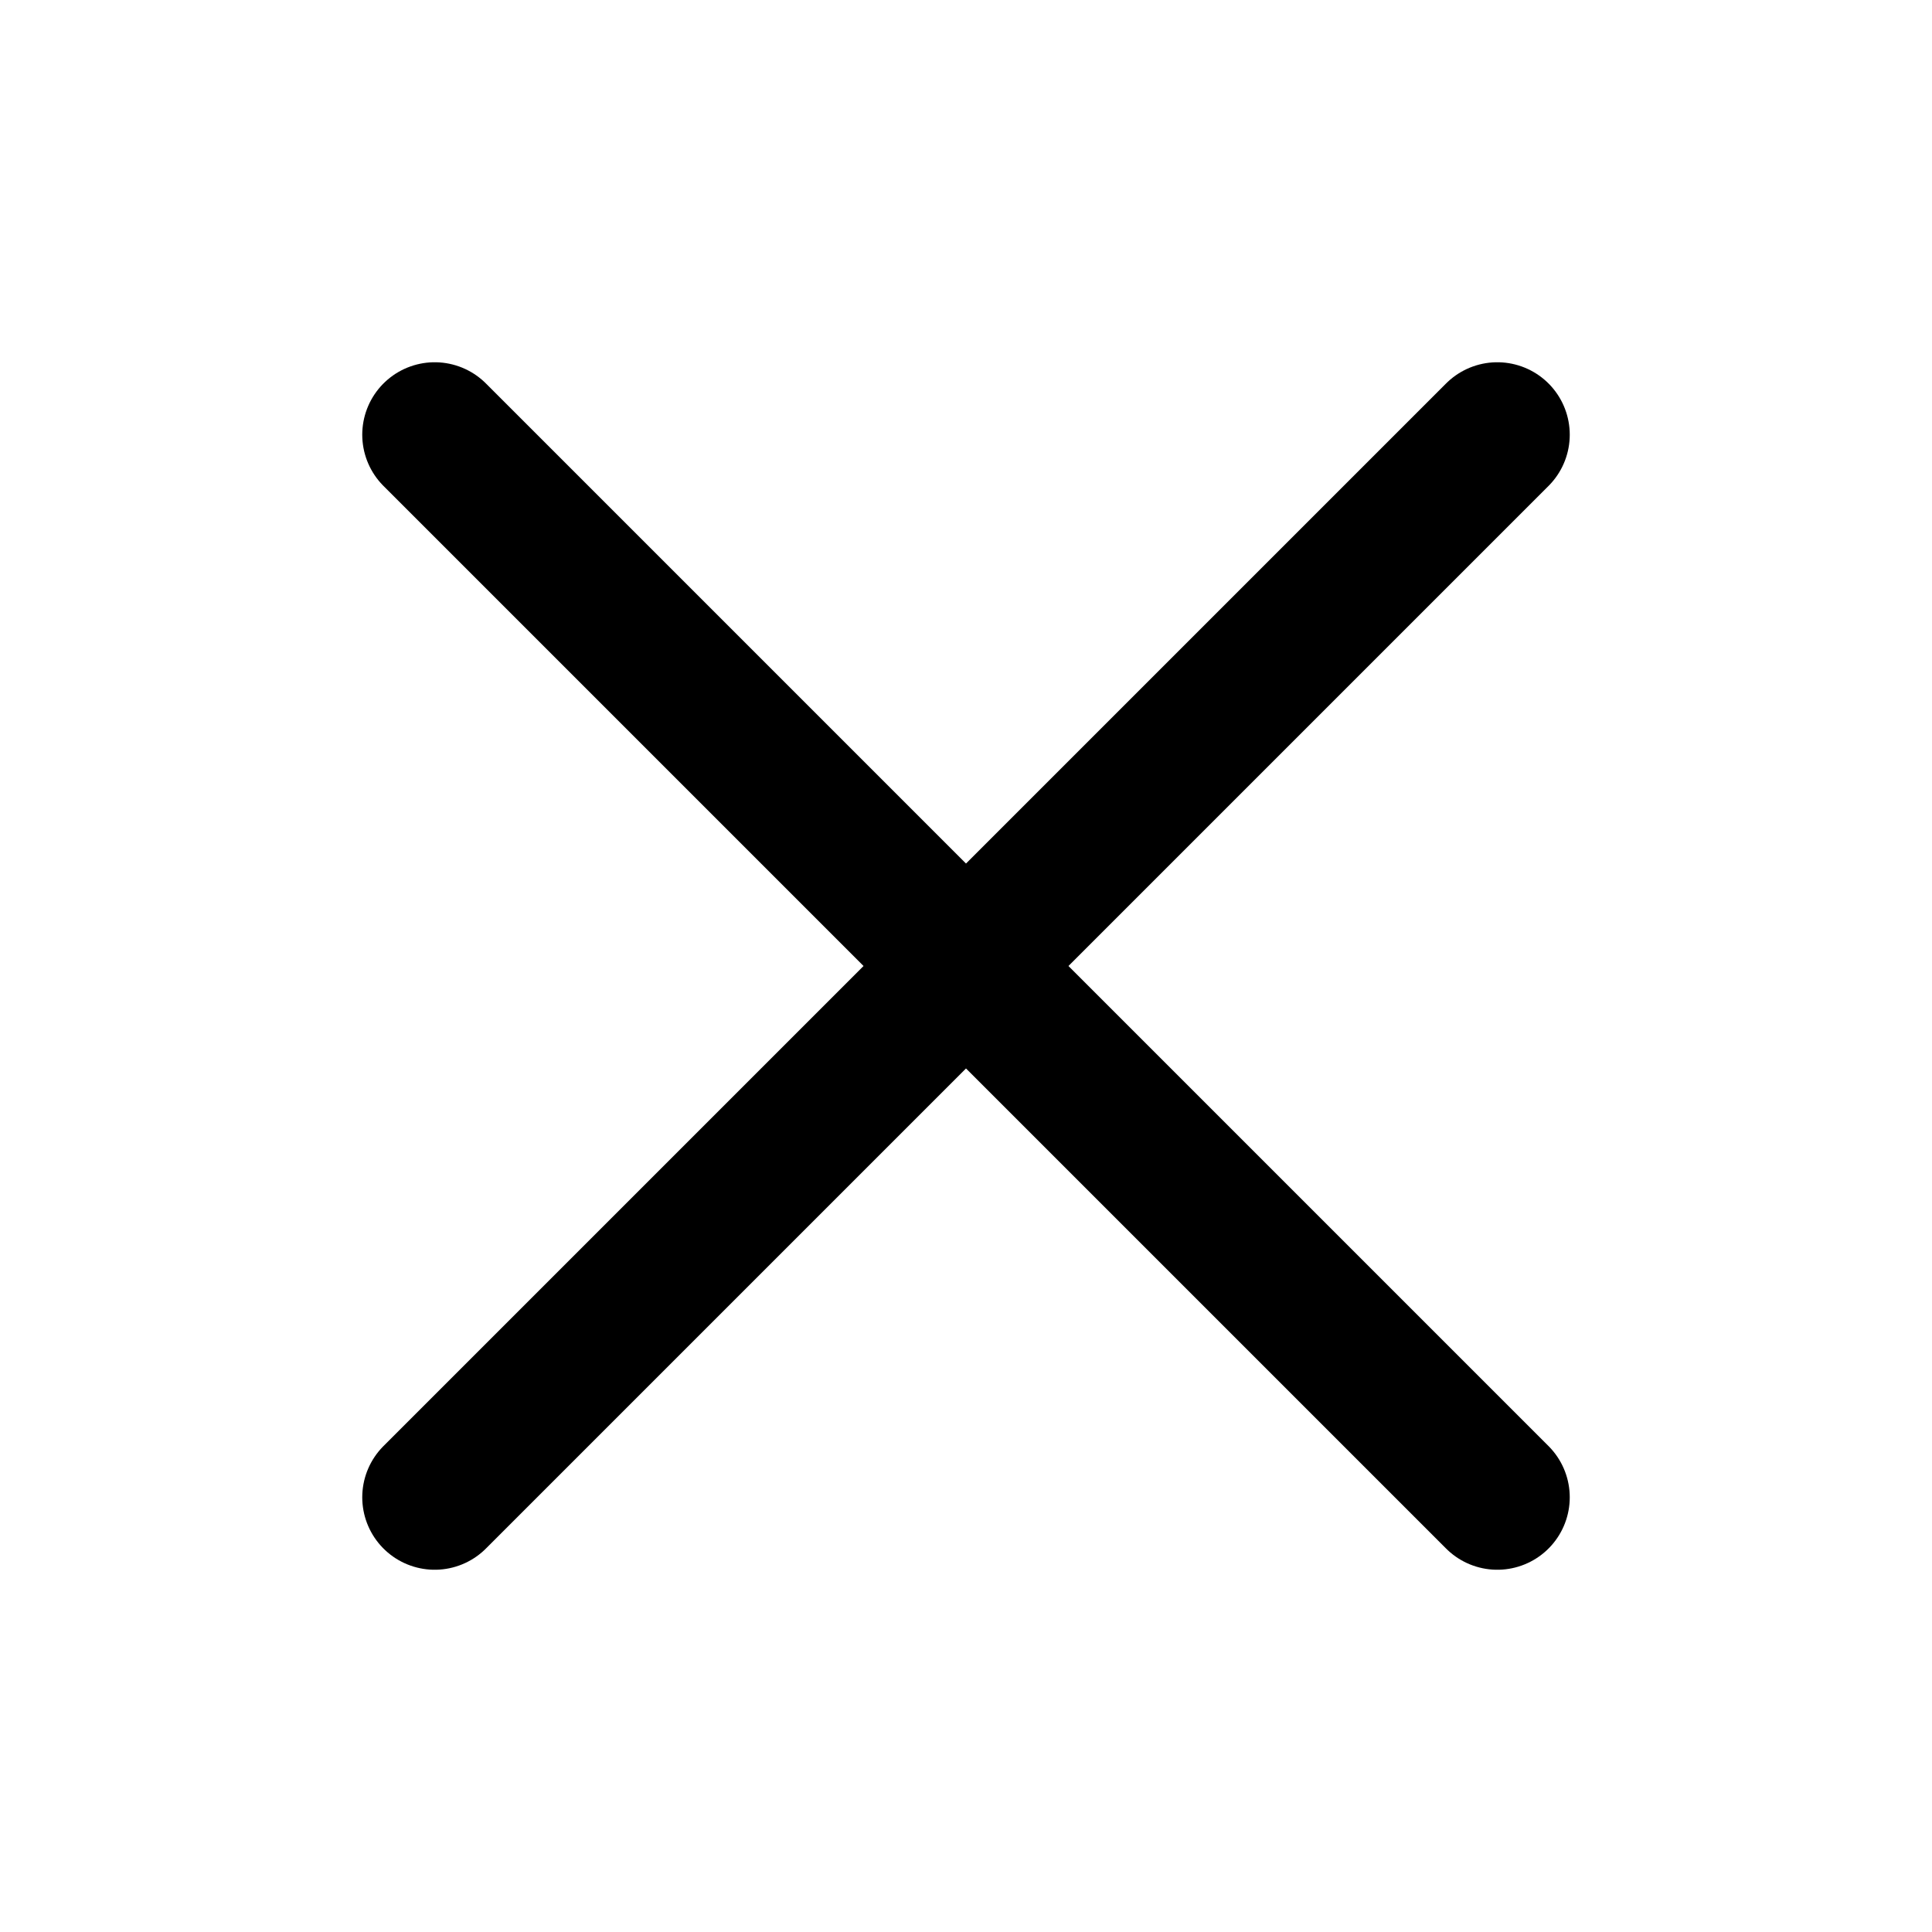
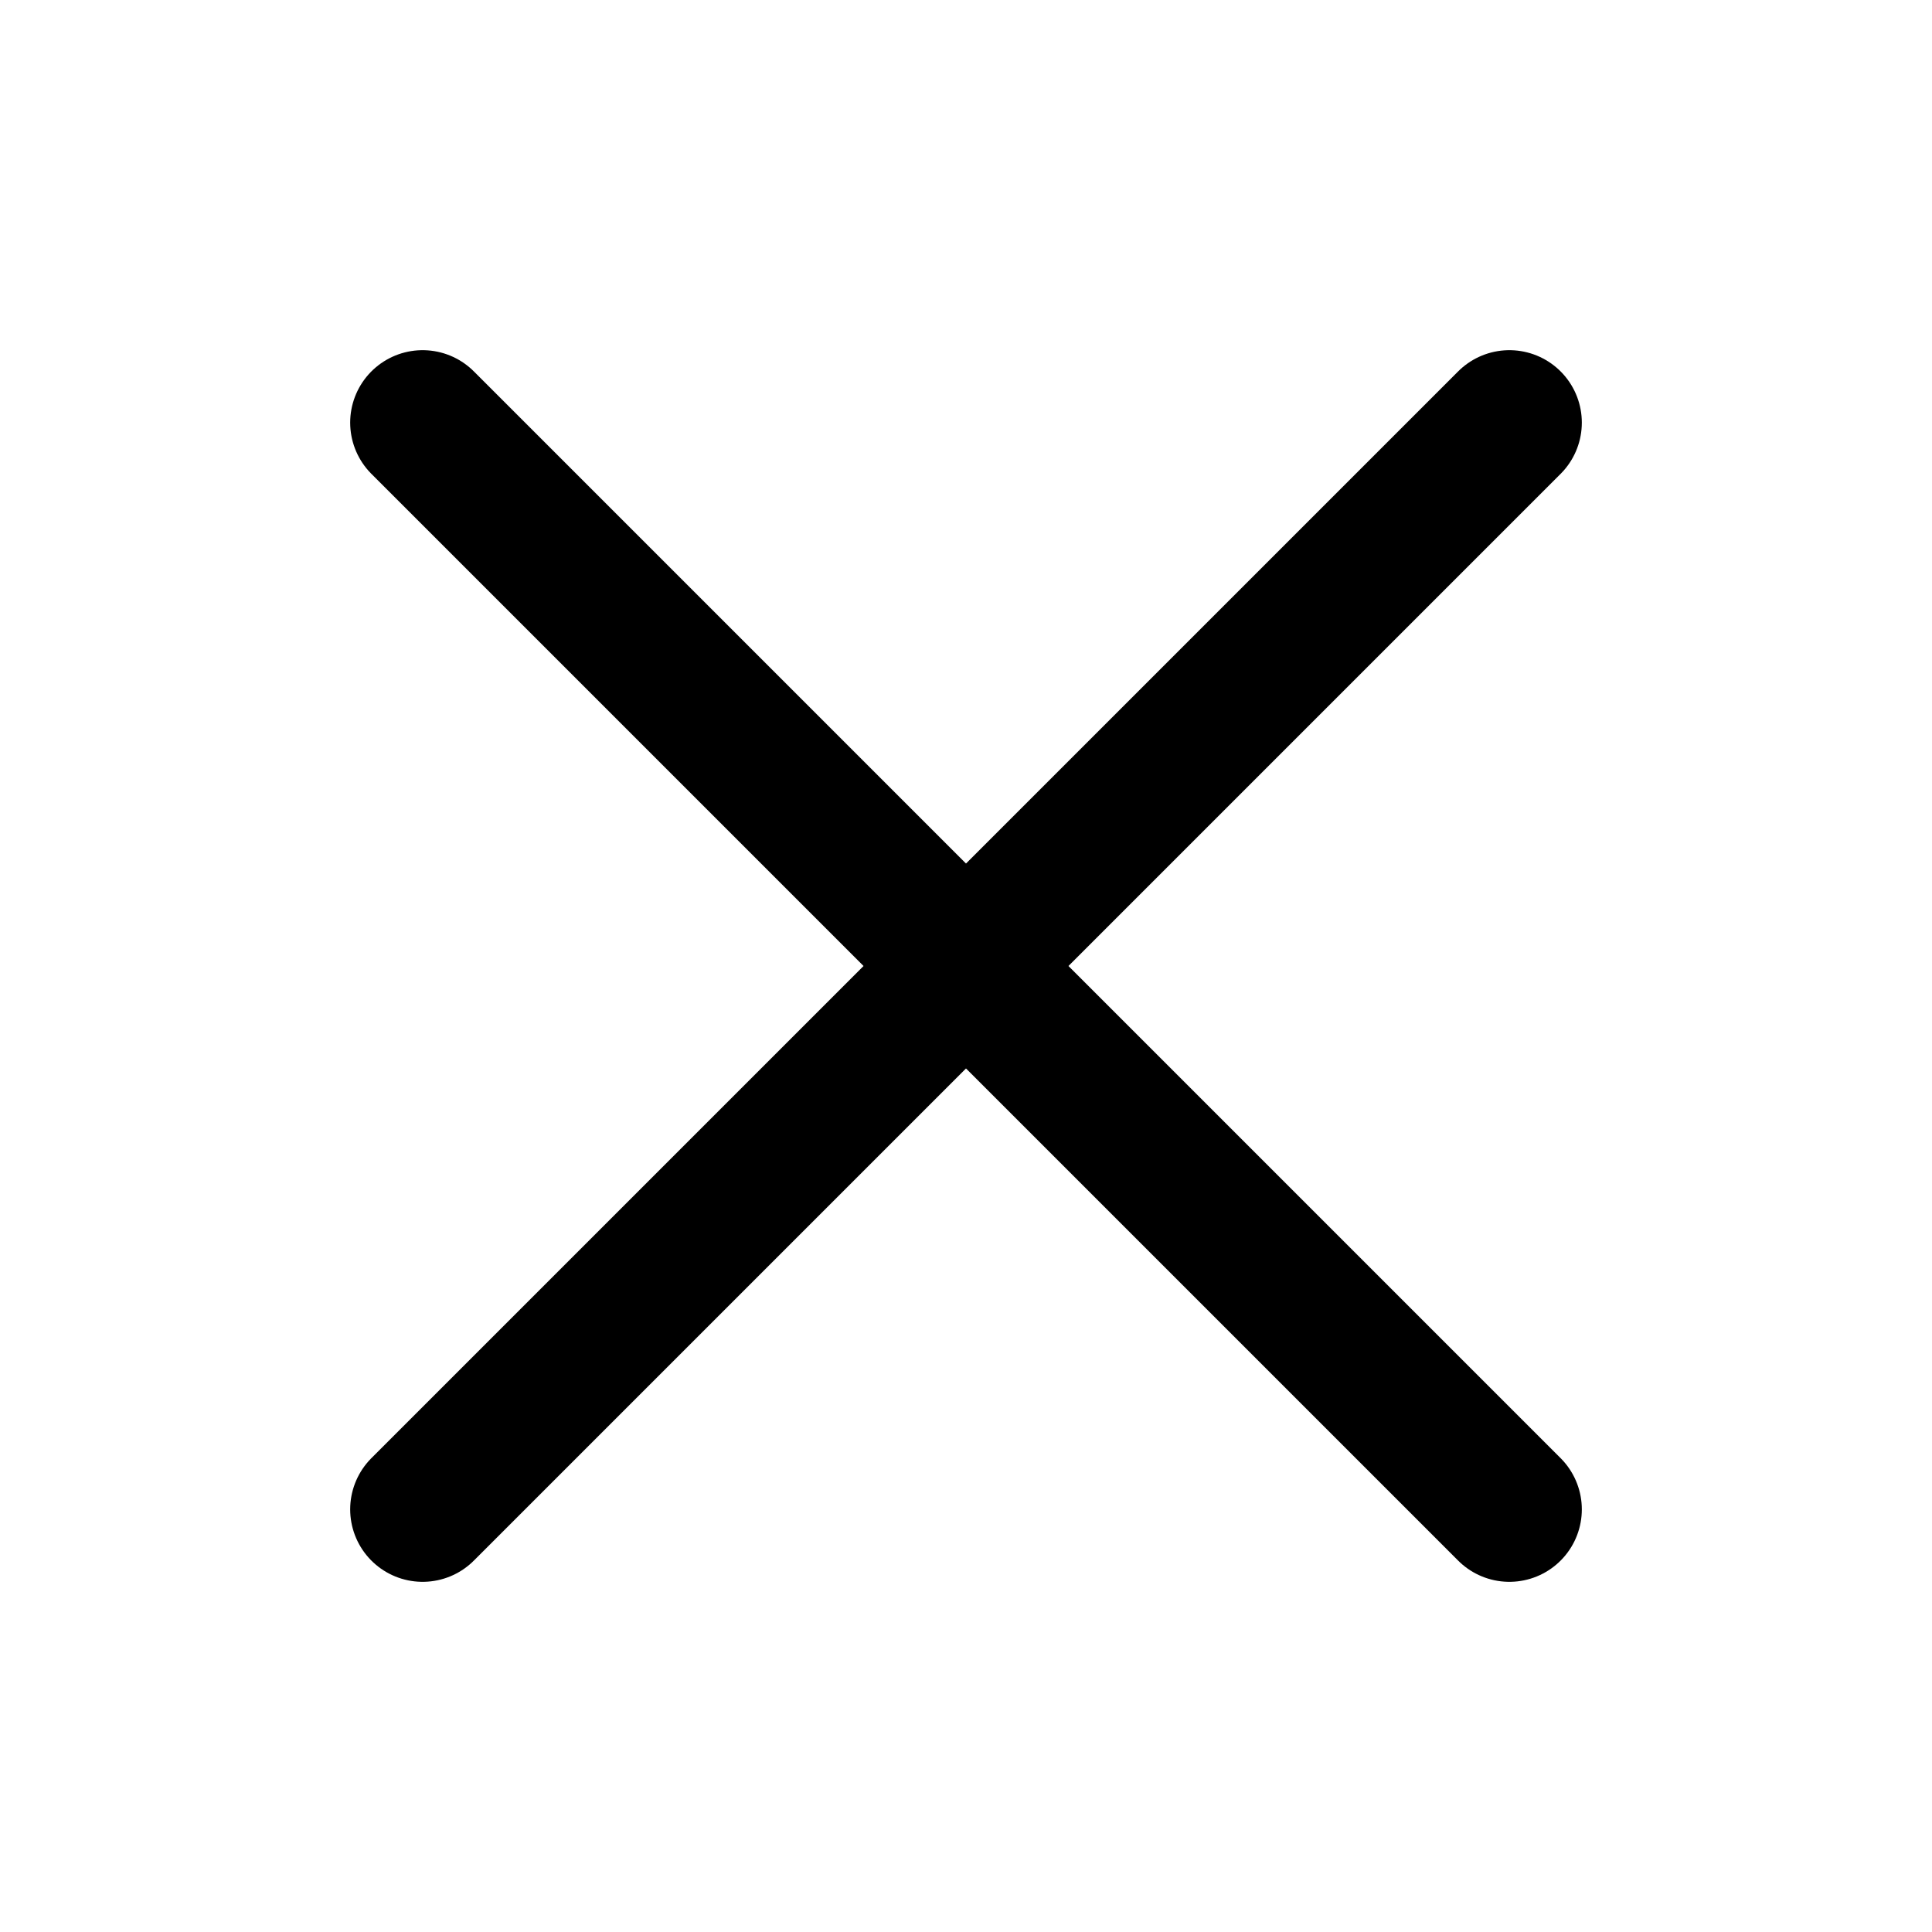
<svg xmlns="http://www.w3.org/2000/svg" width="44" height="44" viewBox="0 0 32 32" fill="none" stroke="currentColor" stroke-width="2.4" stroke-linecap="round" stroke-linejoin="round">
-   <path d="M7.2 7.2L24.8 24.8M24.8 7.2L7.2 24.8" />
+   <path d="M7 7L25 25M25 7L7 25" />
</svg>
